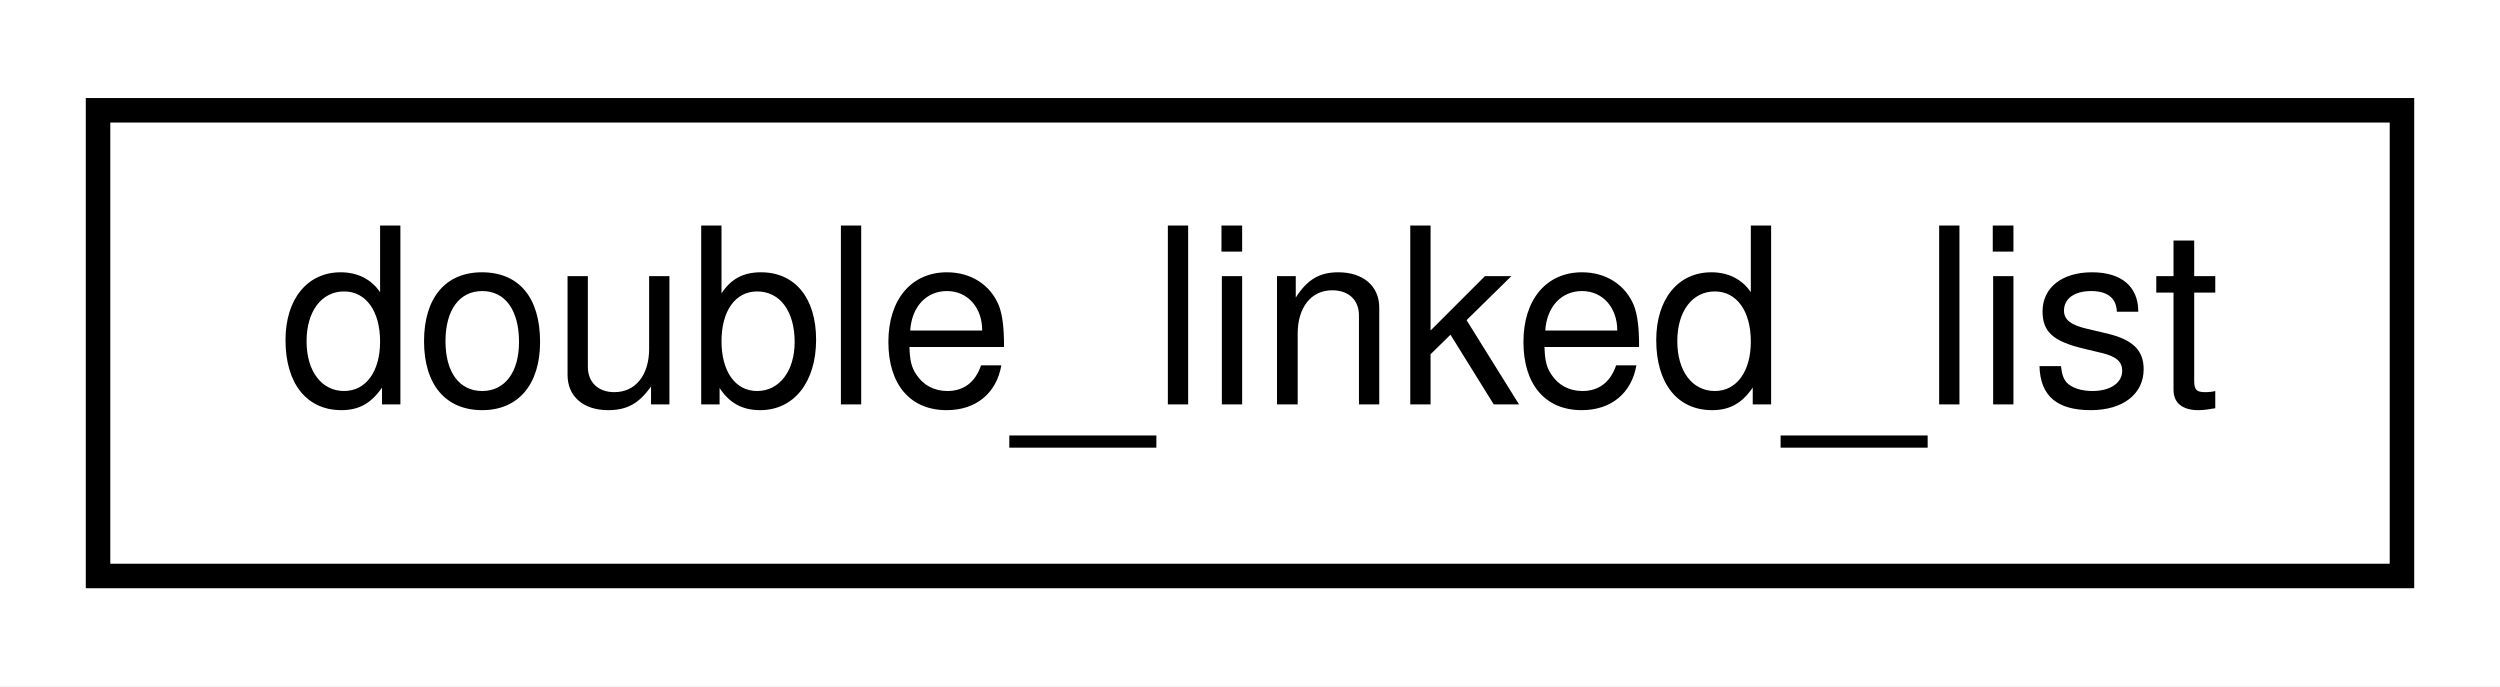
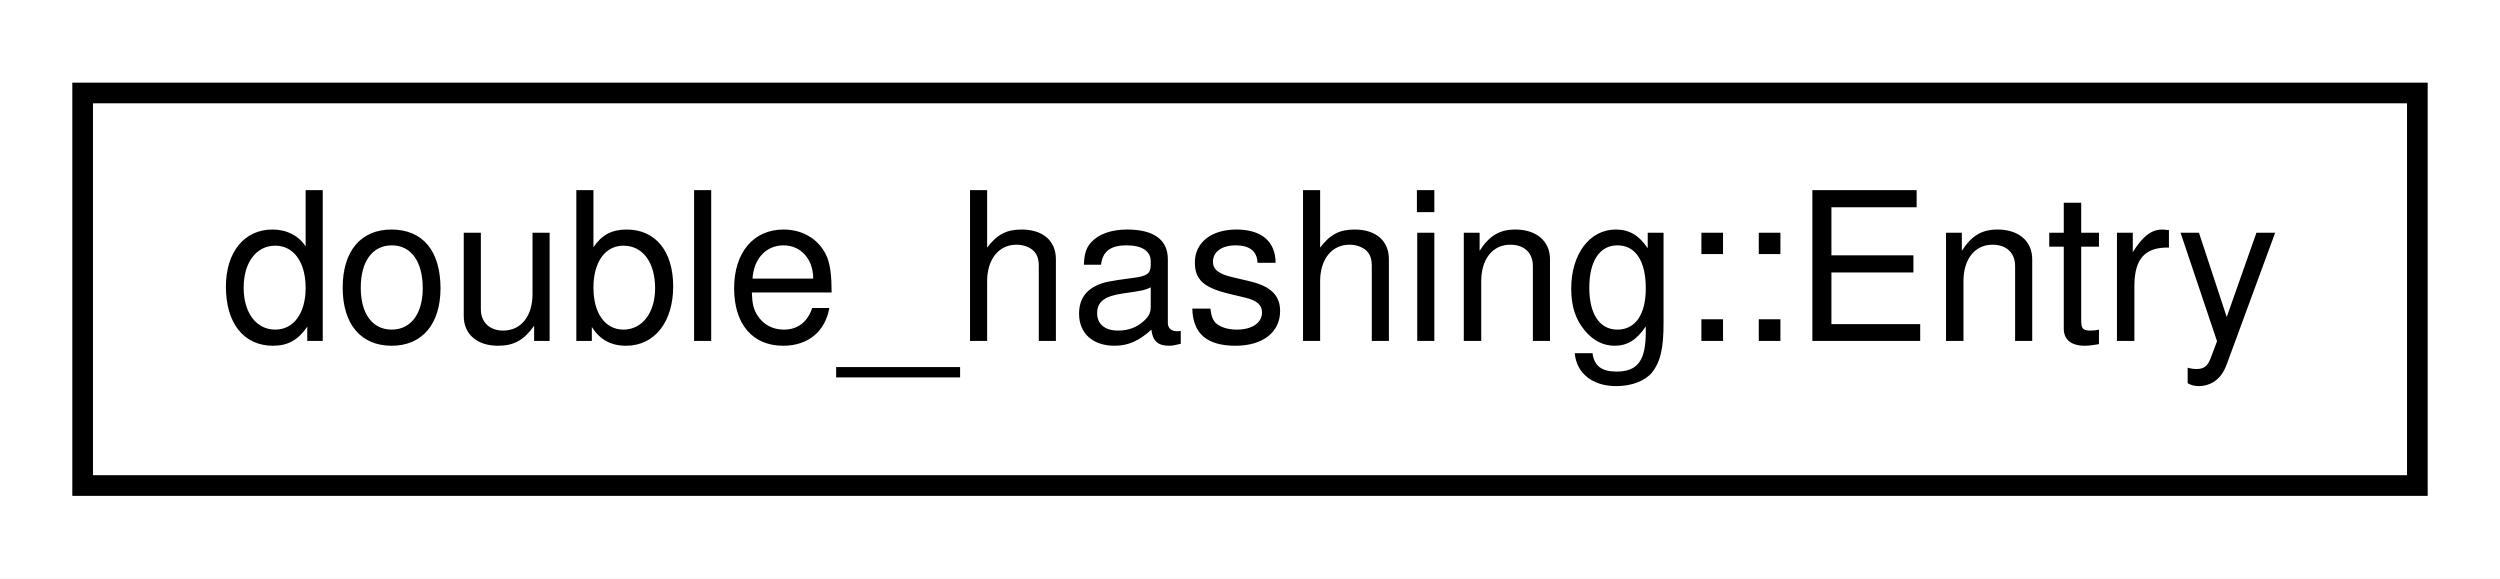
- <svg xmlns="http://www.w3.org/2000/svg" xmlns:xlink="http://www.w3.org/1999/xlink" width="102pt" height="28pt" viewBox="0.00 0.00 102.00 28.00">
+ <svg xmlns="http://www.w3.org/2000/svg" xmlns:xlink="http://www.w3.org/1999/xlink" width="121pt" height="28pt" viewBox="0.00 0.00 121.00 28.00">
  <g id="graph0" class="graph" transform="scale(1 1) rotate(0) translate(4 24)">
-     <polygon fill="white" stroke="transparent" points="-4,4 -4,-24 98,-24 98,4 -4,4" />
+     <polygon fill="white" stroke="transparent" points="-4,4 -4,-24 117,-24 117,4 -4,4" />
    <g id="node1" class="node">
      <g id="a_node1">
-         <a xlink:href="d9/dee/classdouble__linked__list.html" target="_top" xlink:title=" ">
-           <polygon fill="white" stroke="black" points="0,-0.5 0,-19.5 94,-19.5 94,-0.5 0,-0.5" />
-           <text text-anchor="middle" x="47" y="-7.5" font-family="Helvetica,sans-Serif" font-size="10.00">double_linked_list</text>
+         <a xlink:href="d9/dde/structdouble__hashing_1_1_entry.html" target="_top" xlink:title=" ">
+           <polygon fill="white" stroke="black" points="0,-0.5 0,-19.5 113,-19.5 113,-0.5 0,-0.5" />
+           <text text-anchor="middle" x="56.5" y="-7.5" font-family="Helvetica,sans-Serif" font-size="10.00">double_hashing::Entry</text>
        </a>
      </g>
    </g>
  </g>
</svg>
